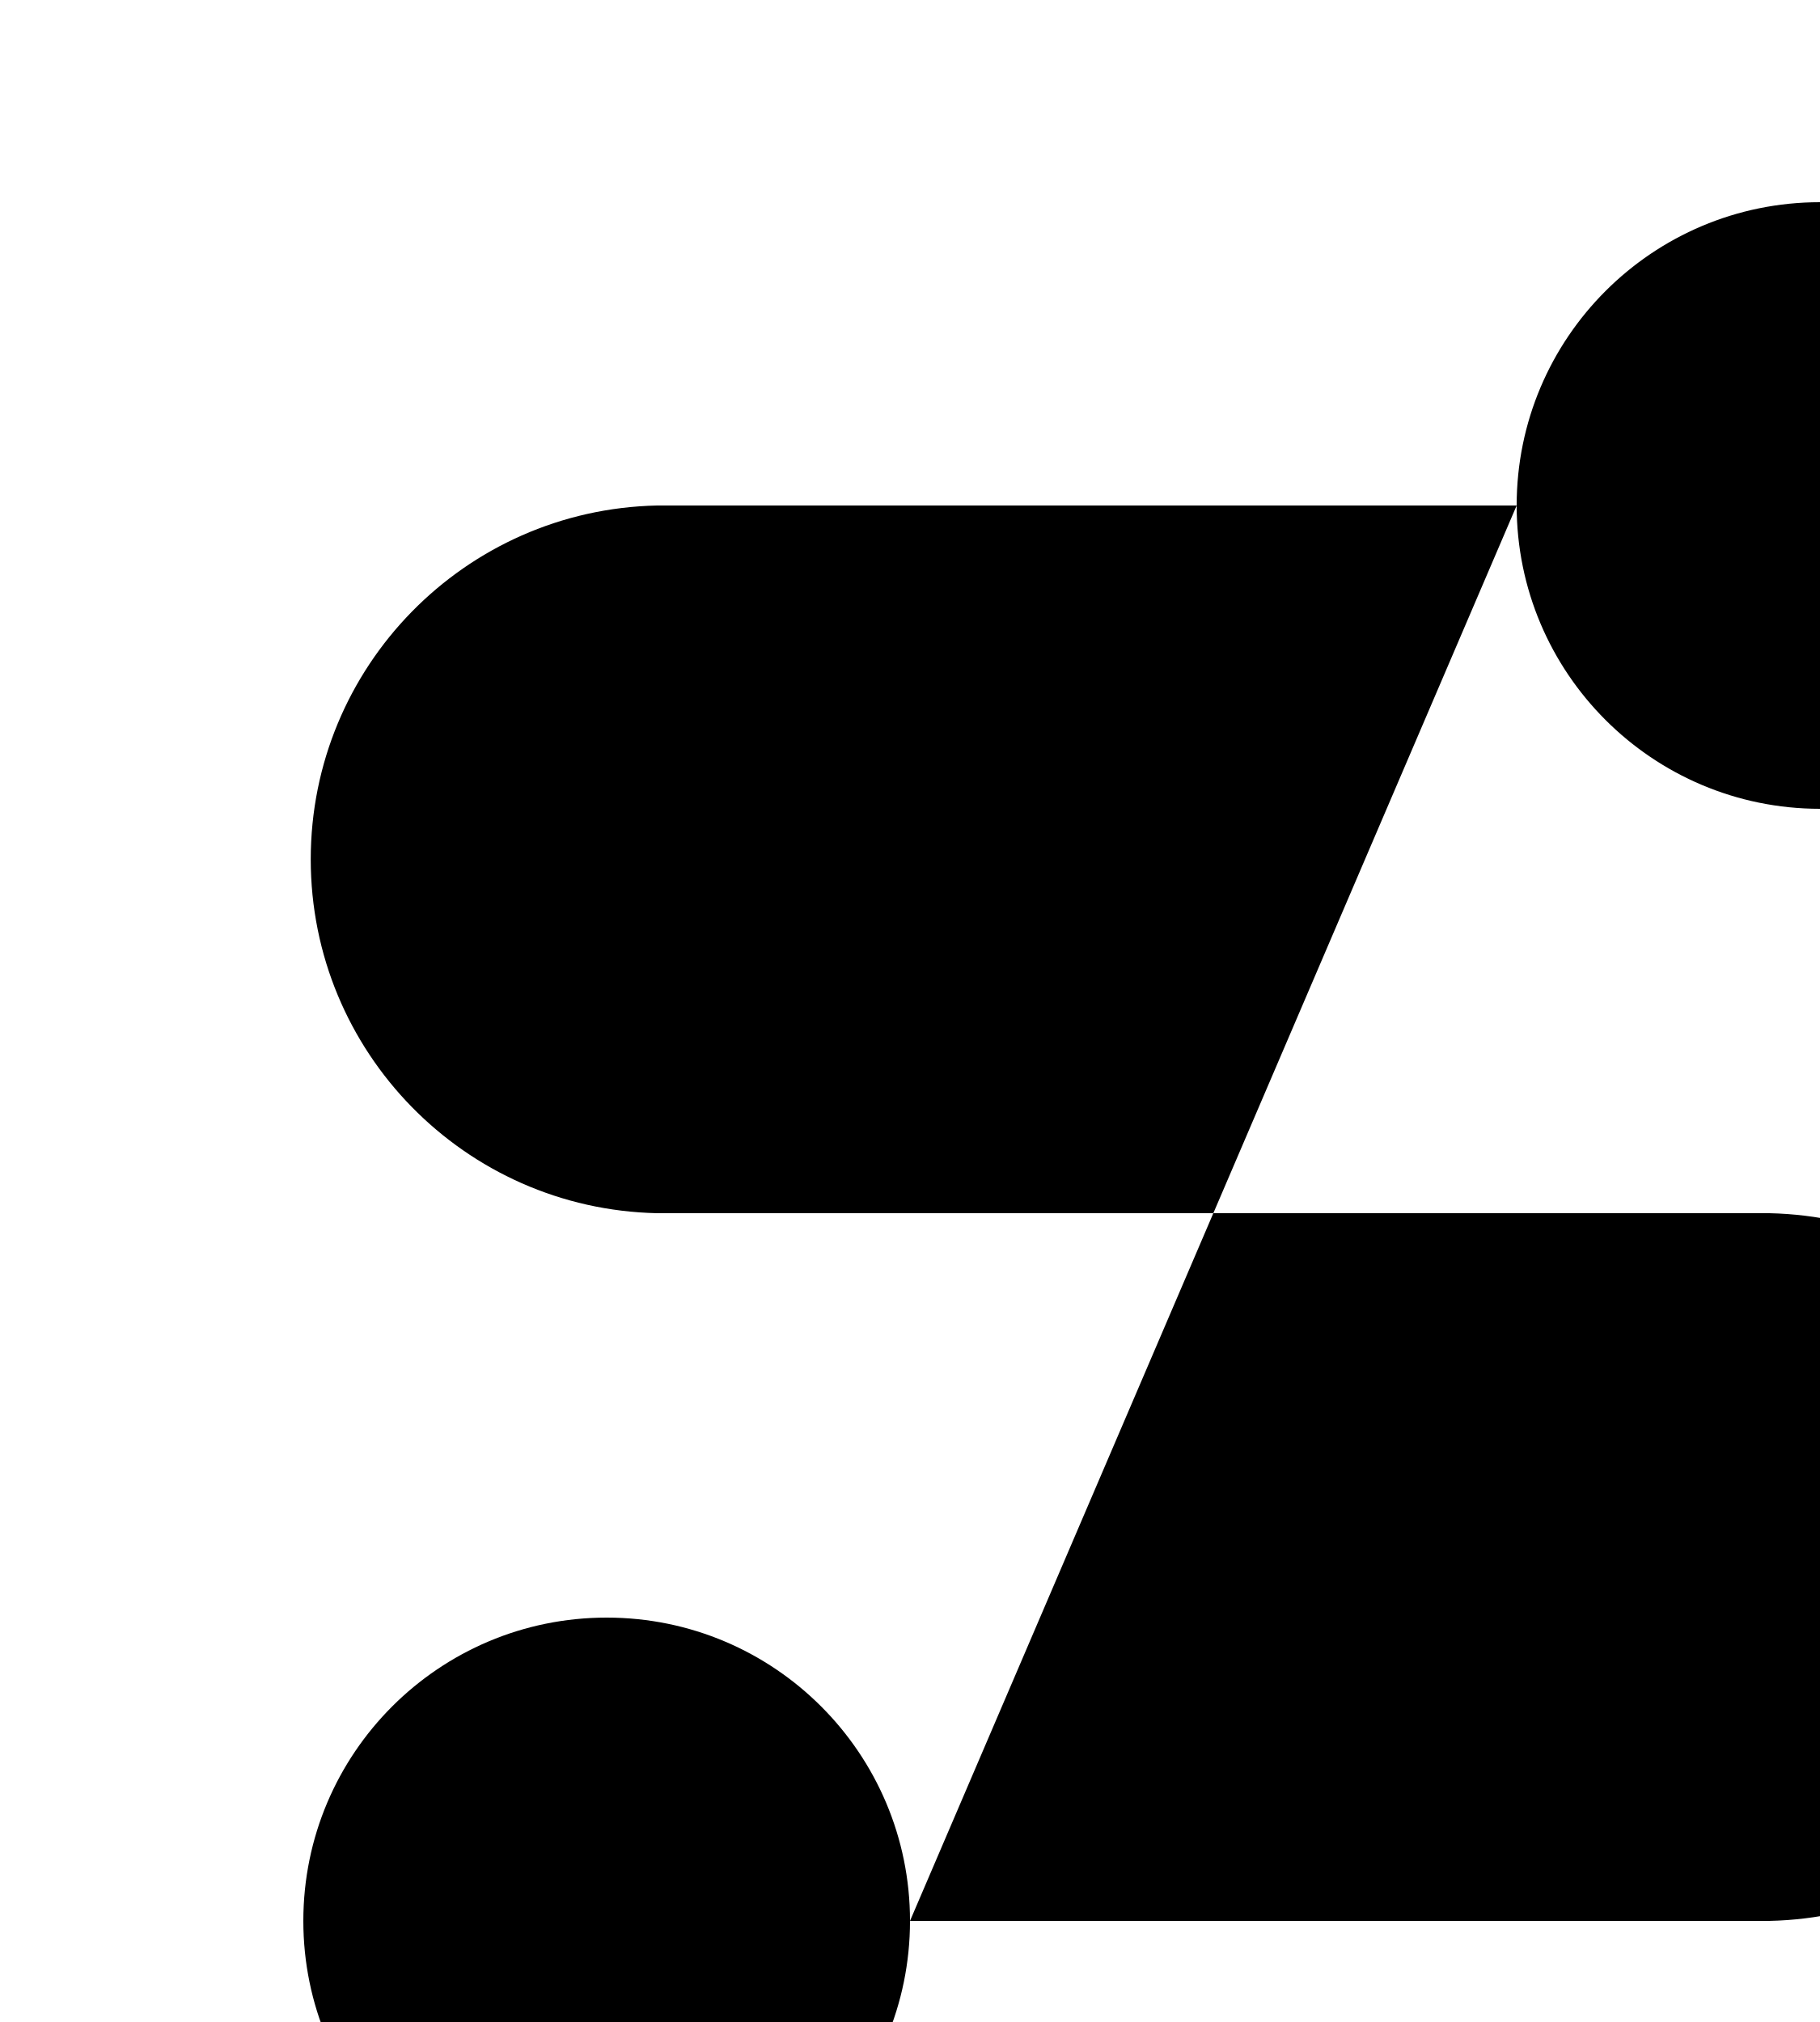
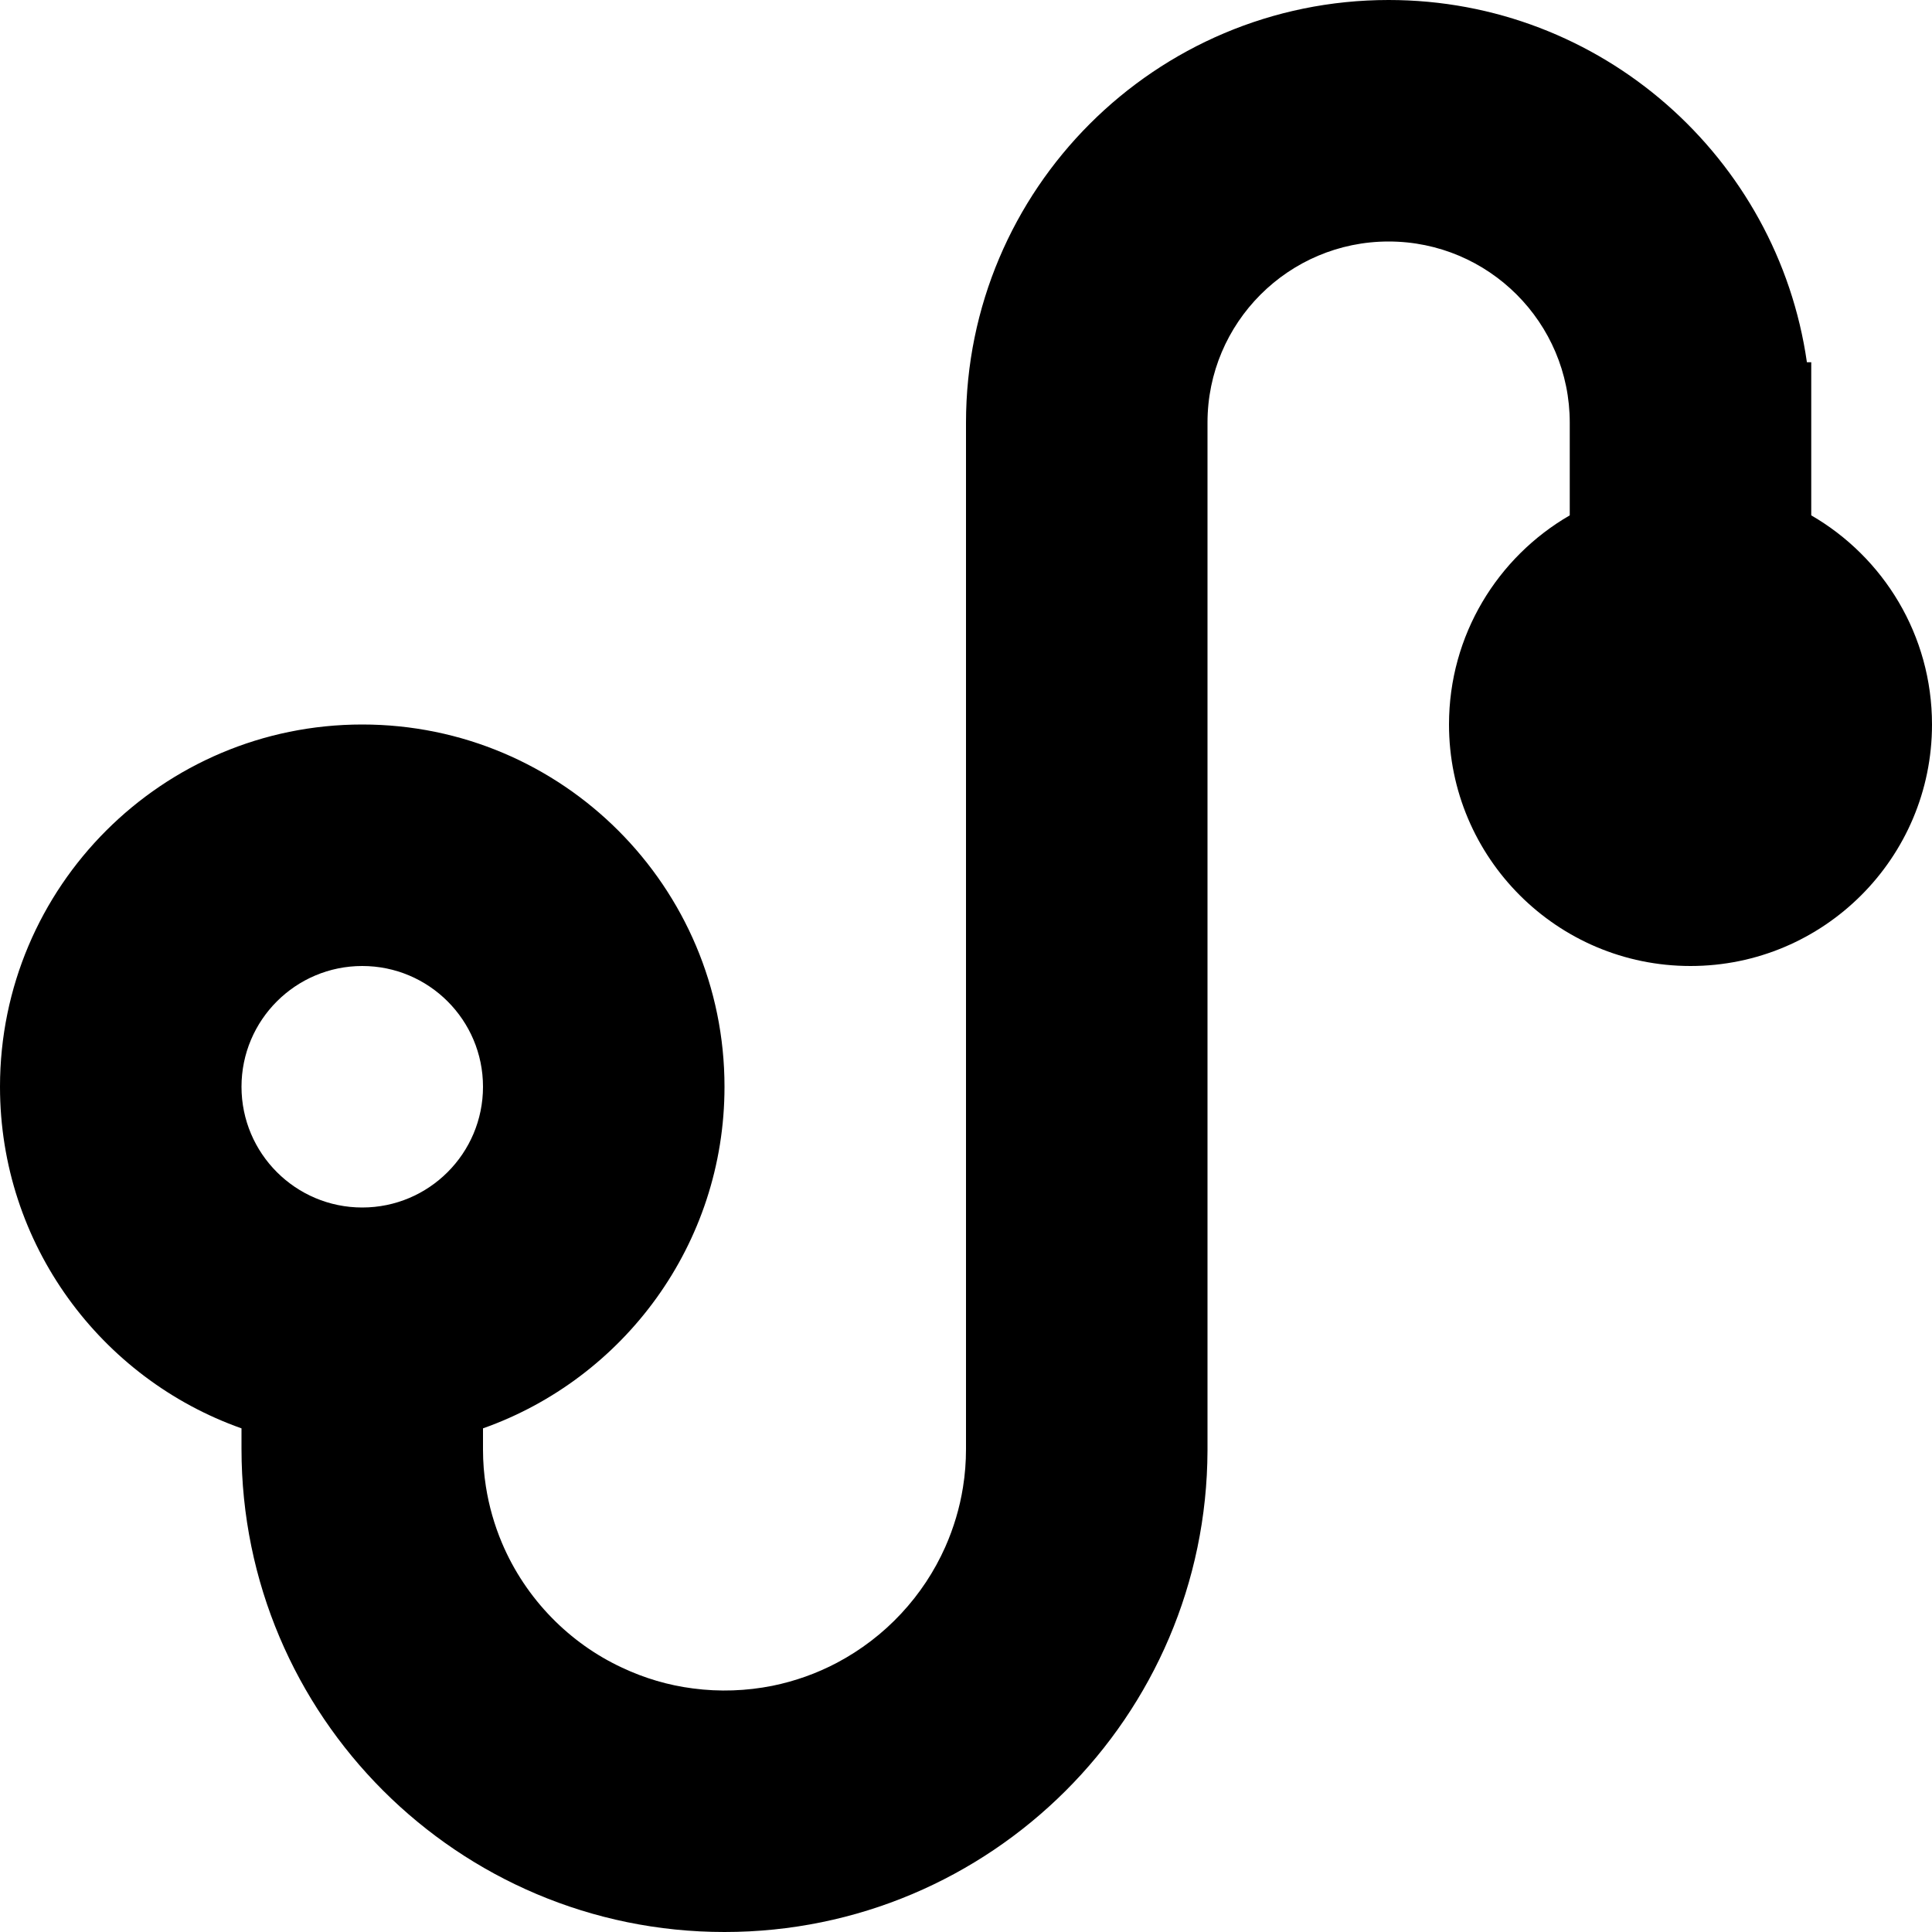
- <svg xmlns="http://www.w3.org/2000/svg" stroke-linecap="round" stroke-linejoin="round">
-   <path class="wayTypeSVG" d="M1.875 11.875a1.875 1.875 0 1 0 3.75 0 1.875 1.875 0 1 0 -3.75 0" stroke-width="1" />
-   <path d="M5.625 11.875h5.312a2.188 2.188 0 0 0 0 -4.375h-6.875a2.188 2.188 0 0 1 0 -4.375H9.375" stroke-width="1" />
-   <path d="M9.375 3.125a1.875 1.875 0 1 0 3.75 0 1.875 1.875 0 1 0 -3.75 0" stroke-width="1" />
+ <svg xmlns="http://www.w3.org/2000/svg" viewBox="0 0 16 16" version="1.1">
+   <path d="M15,3L15,4.268C15.598,4.614 16,5.26 16,6C16,7.104 15.104,8 14,8C12.896,8 12,7.104 12,6C12,5.26 12.402,4.614 13,4.268L13,3.5C13,2.672 12.328,2 11.5,2C10.672,2 10,2.672 10,3.5L10,12L10,12.013C9.993,14.215 8.203,16 6,16C3.792,16 2,14.208 2,12L2,11.829C0.835,11.417 0,10.305 0,9C0,7.344 1.344,6 3,6C4.656,6 6,7.344 6,9C6,10.305 5.165,11.417 4,11.829L4,12.006C4,12.108 4.008,12.21 4.024,12.311C4.049,12.471 4.094,12.629 4.157,12.778C4.254,13.008 4.395,13.219 4.569,13.397C4.736,13.568 4.933,13.709 5.15,13.81C5.336,13.898 5.535,13.957 5.739,13.983C5.958,14.012 6.181,14.004 6.397,13.961C6.583,13.923 6.764,13.859 6.932,13.77C7.13,13.665 7.311,13.527 7.464,13.362C7.615,13.2 7.738,13.014 7.828,12.812C7.898,12.654 7.948,12.487 7.975,12.317C7.992,12.212 8,12.106 8,12L8,3.5C8,1.568 9.568,0 11.5,0C13.262,0 14.721,1.305 14.964,3L15,3ZM3,8C2.448,8 2,8.448 2,9C2,9.552 2.448,10 3,10C3.552,10 4,9.552 4,9C4,8.448 3.552,8 3,8Z" />
</svg>
